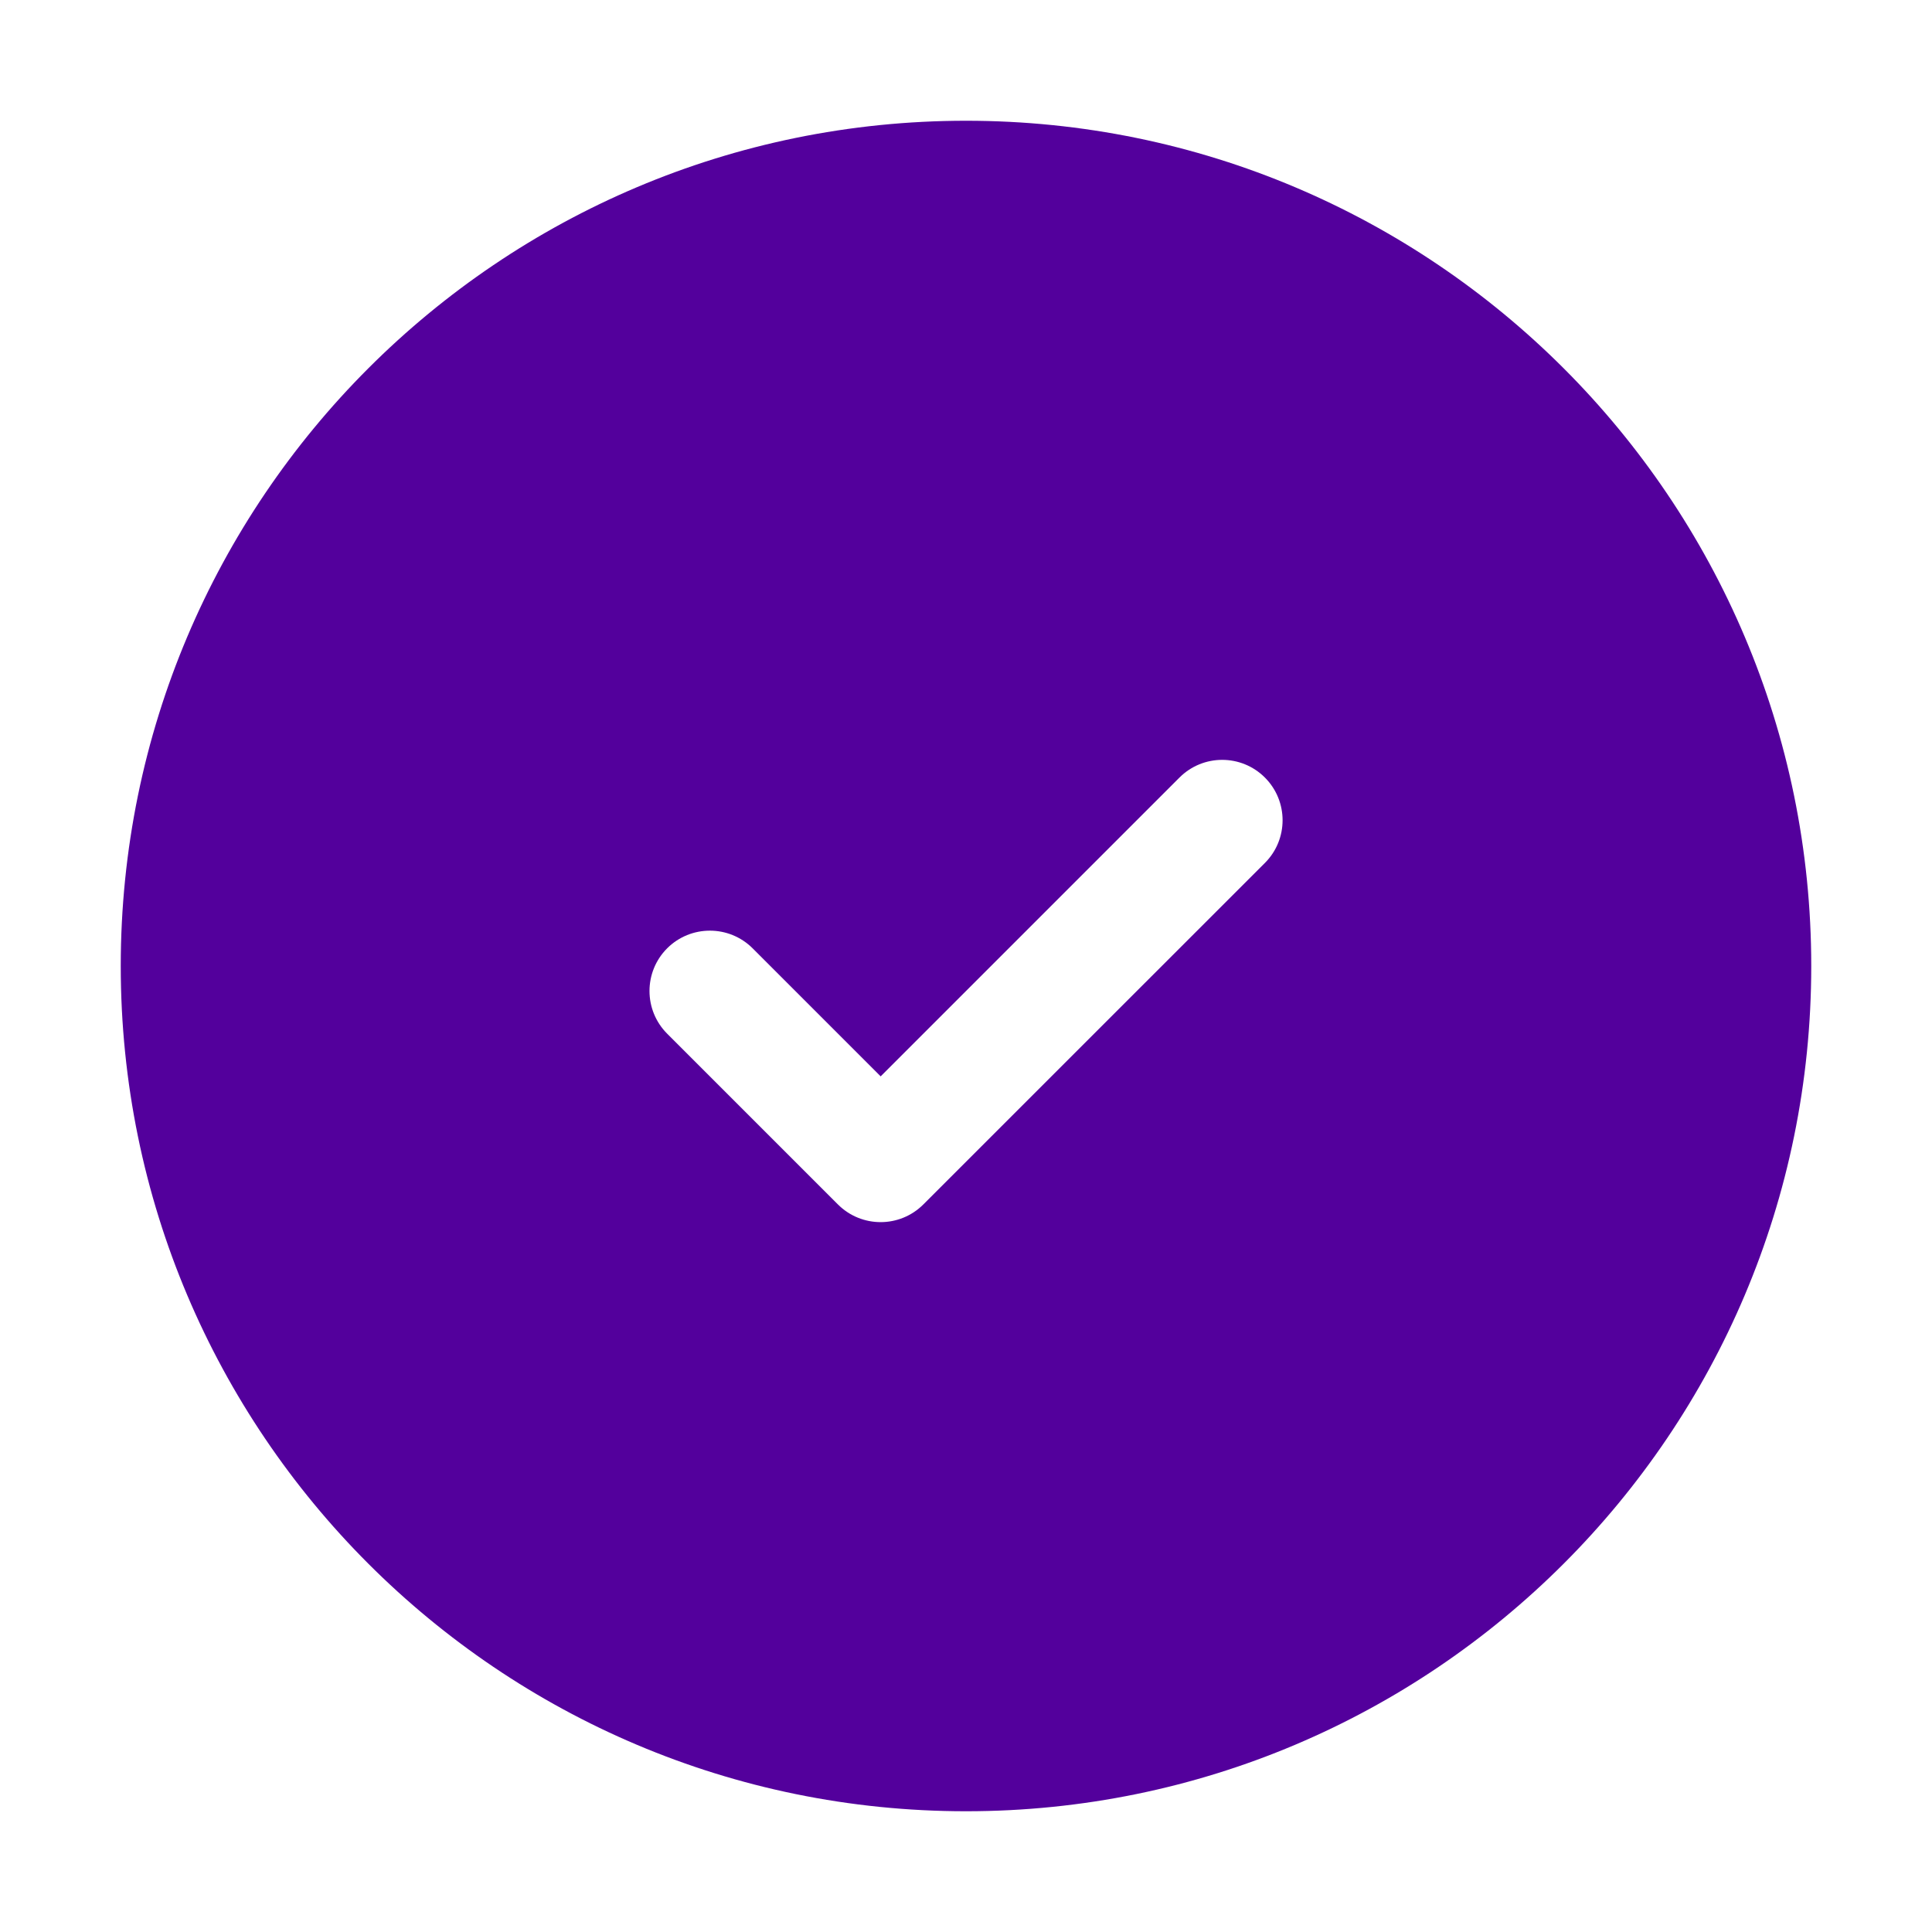
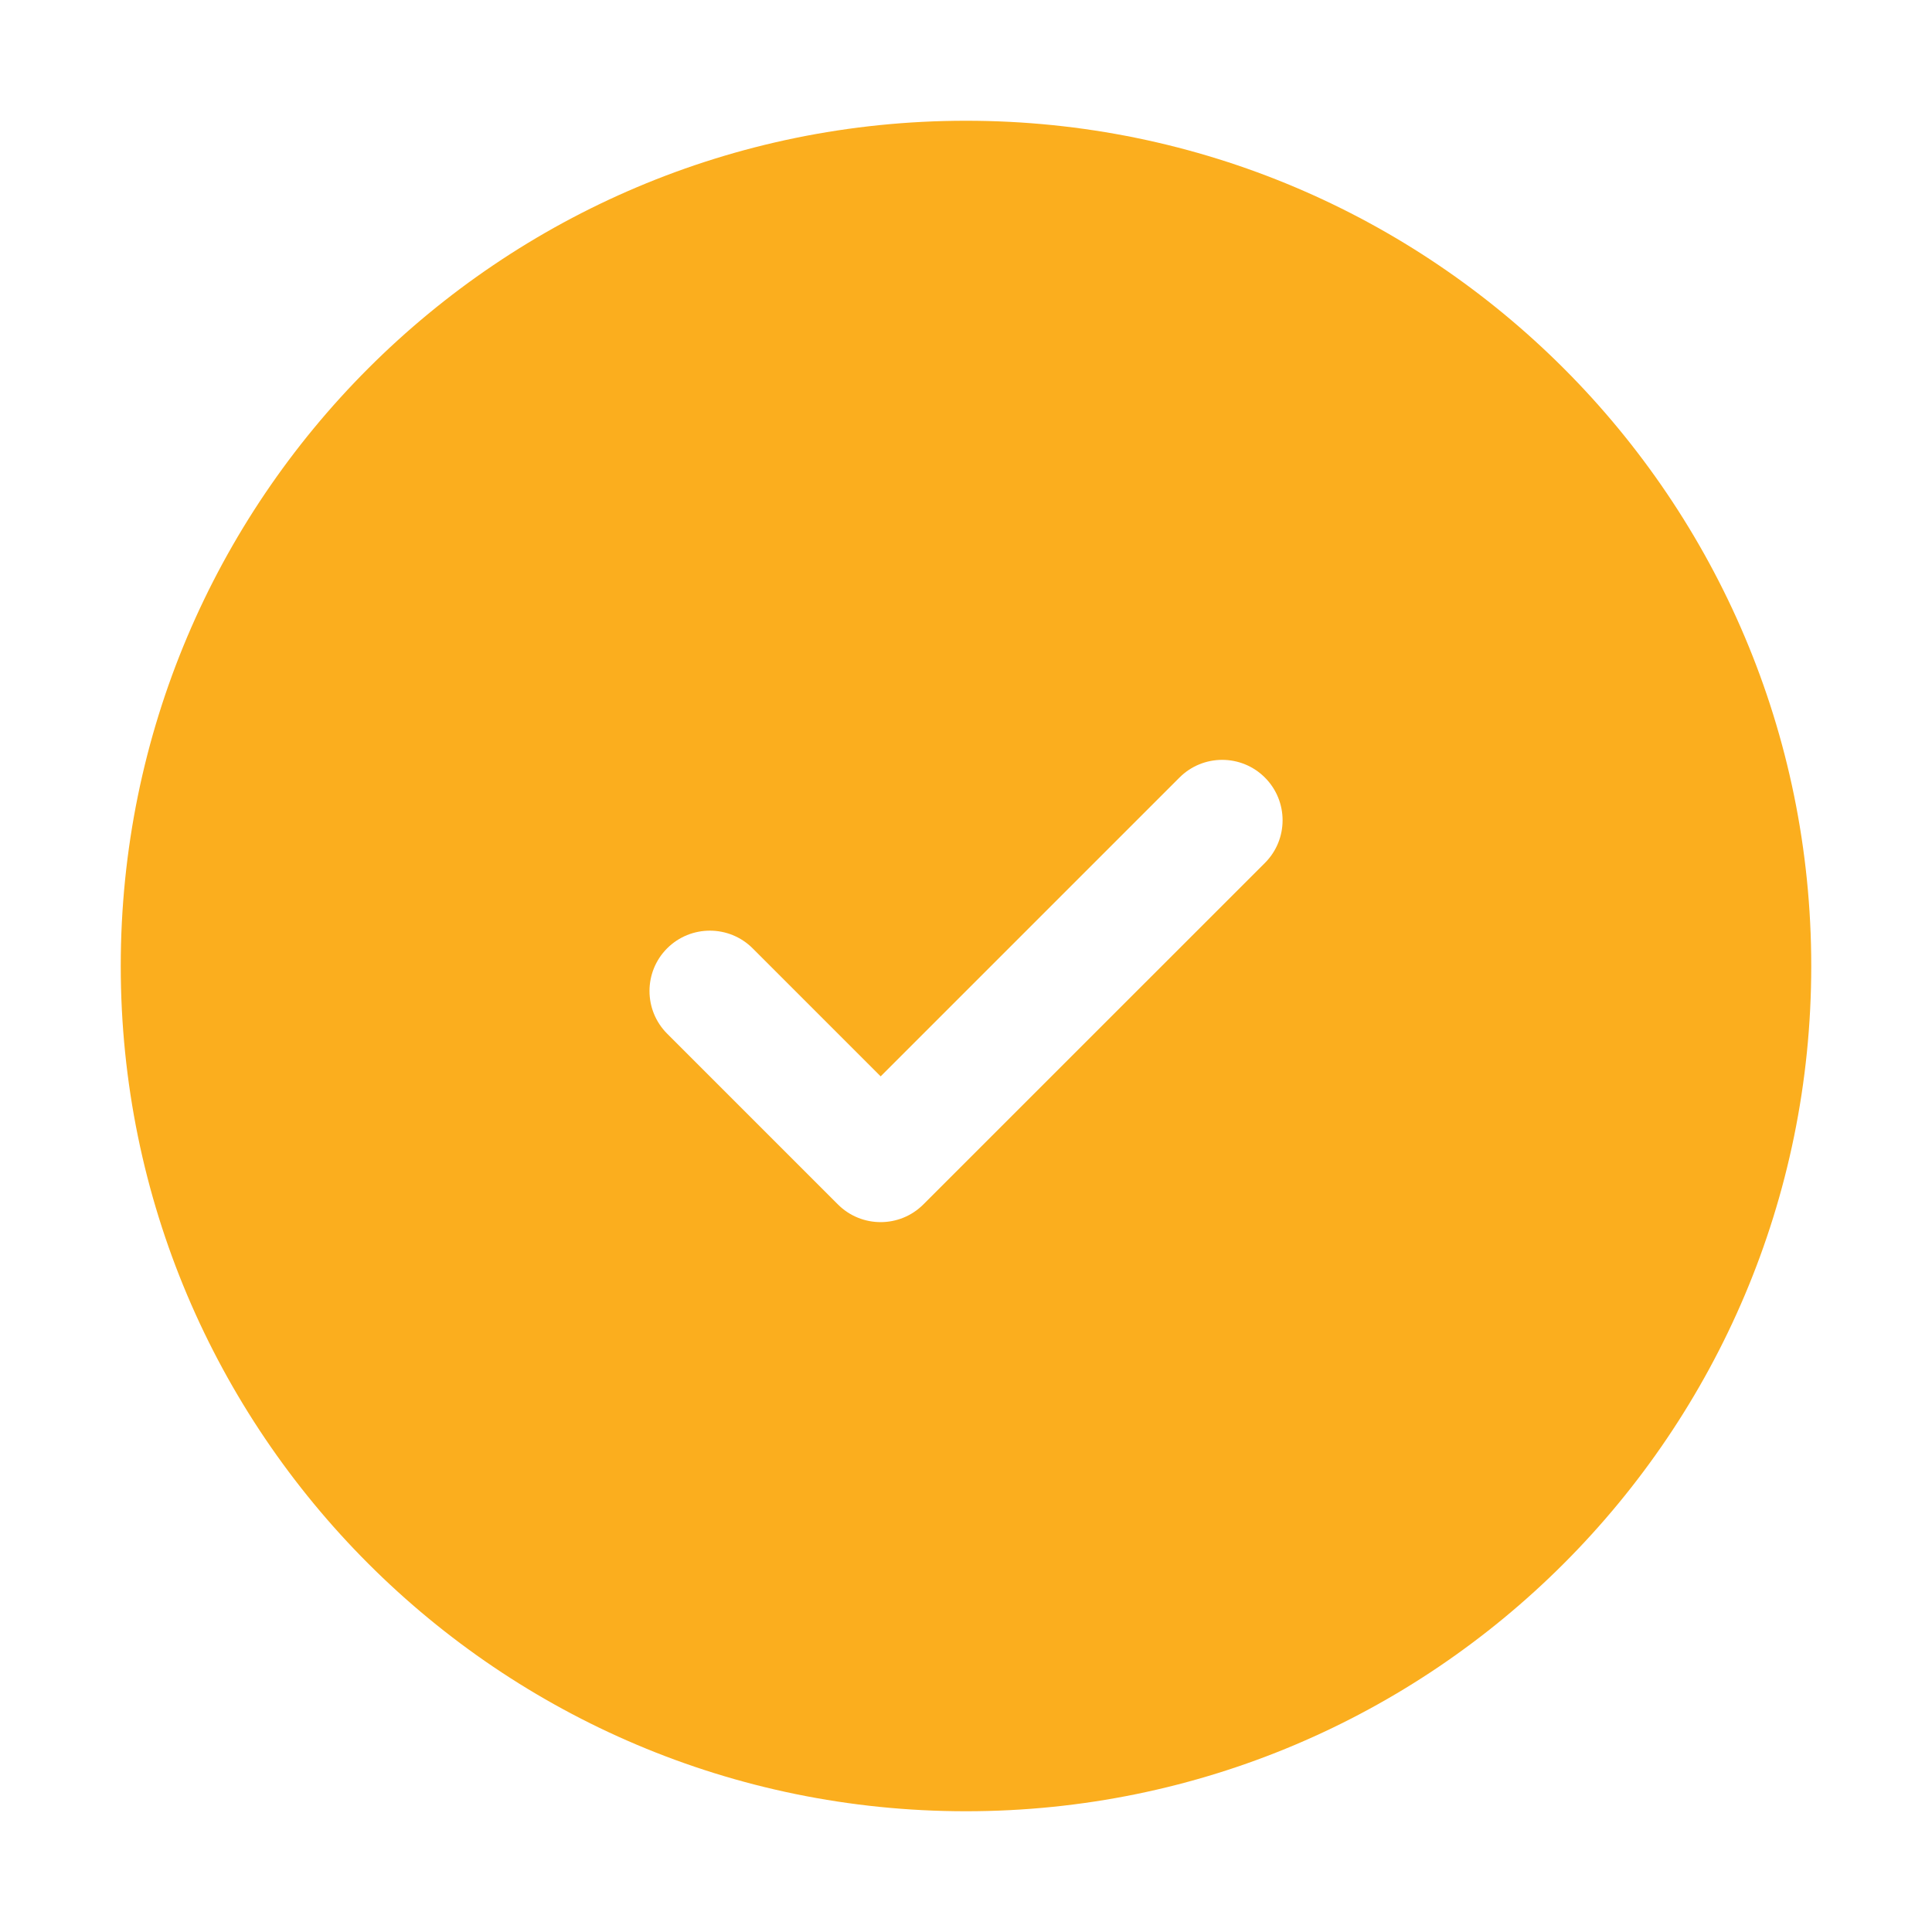
<svg xmlns="http://www.w3.org/2000/svg" width="800px" height="800px" viewBox="0 0 24 24" fill="none">
  <g id="SVGRepo_bgCarrier" stroke-width="0" />
  <g id="SVGRepo_tracerCarrier" stroke-linecap="round" stroke-linejoin="round" />
  <g id="SVGRepo_iconCarrier">
-     <path fill-rule="evenodd" clip-rule="evenodd" d="M1.5 12C1.5 6.201 6.201 1.5 12 1.5C17.799 1.5 22.5 6.201 22.5 12C22.5 17.799 17.799 22.5 12 22.5C6.201 22.5 1.5 17.799 1.5 12ZM15.713 10.72C16.006 10.427 16.006 9.952 15.713 9.659C15.42 9.366 14.945 9.366 14.652 9.659L10.94 13.371L9.349 11.78C9.056 11.488 8.581 11.488 8.288 11.78C7.995 12.073 7.995 12.548 8.288 12.841L10.409 14.962C10.702 15.255 11.177 15.255 11.47 14.962L15.713 10.72Z" fill="#53009c" />
+     <path fill-rule="evenodd" clip-rule="evenodd" d="M1.5 12C1.5 6.201 6.201 1.5 12 1.5C17.799 1.5 22.5 6.201 22.5 12C22.5 17.799 17.799 22.5 12 22.5C6.201 22.5 1.5 17.799 1.5 12ZM15.713 10.72C16.006 10.427 16.006 9.952 15.713 9.659C15.42 9.366 14.945 9.366 14.652 9.659L10.94 13.371L9.349 11.78C9.056 11.488 8.581 11.488 8.288 11.78C7.995 12.073 7.995 12.548 8.288 12.841L10.409 14.962C10.702 15.255 11.177 15.255 11.47 14.962L15.713 10.72Z" fill="#FBAE1E" />
  </g>
</svg>
